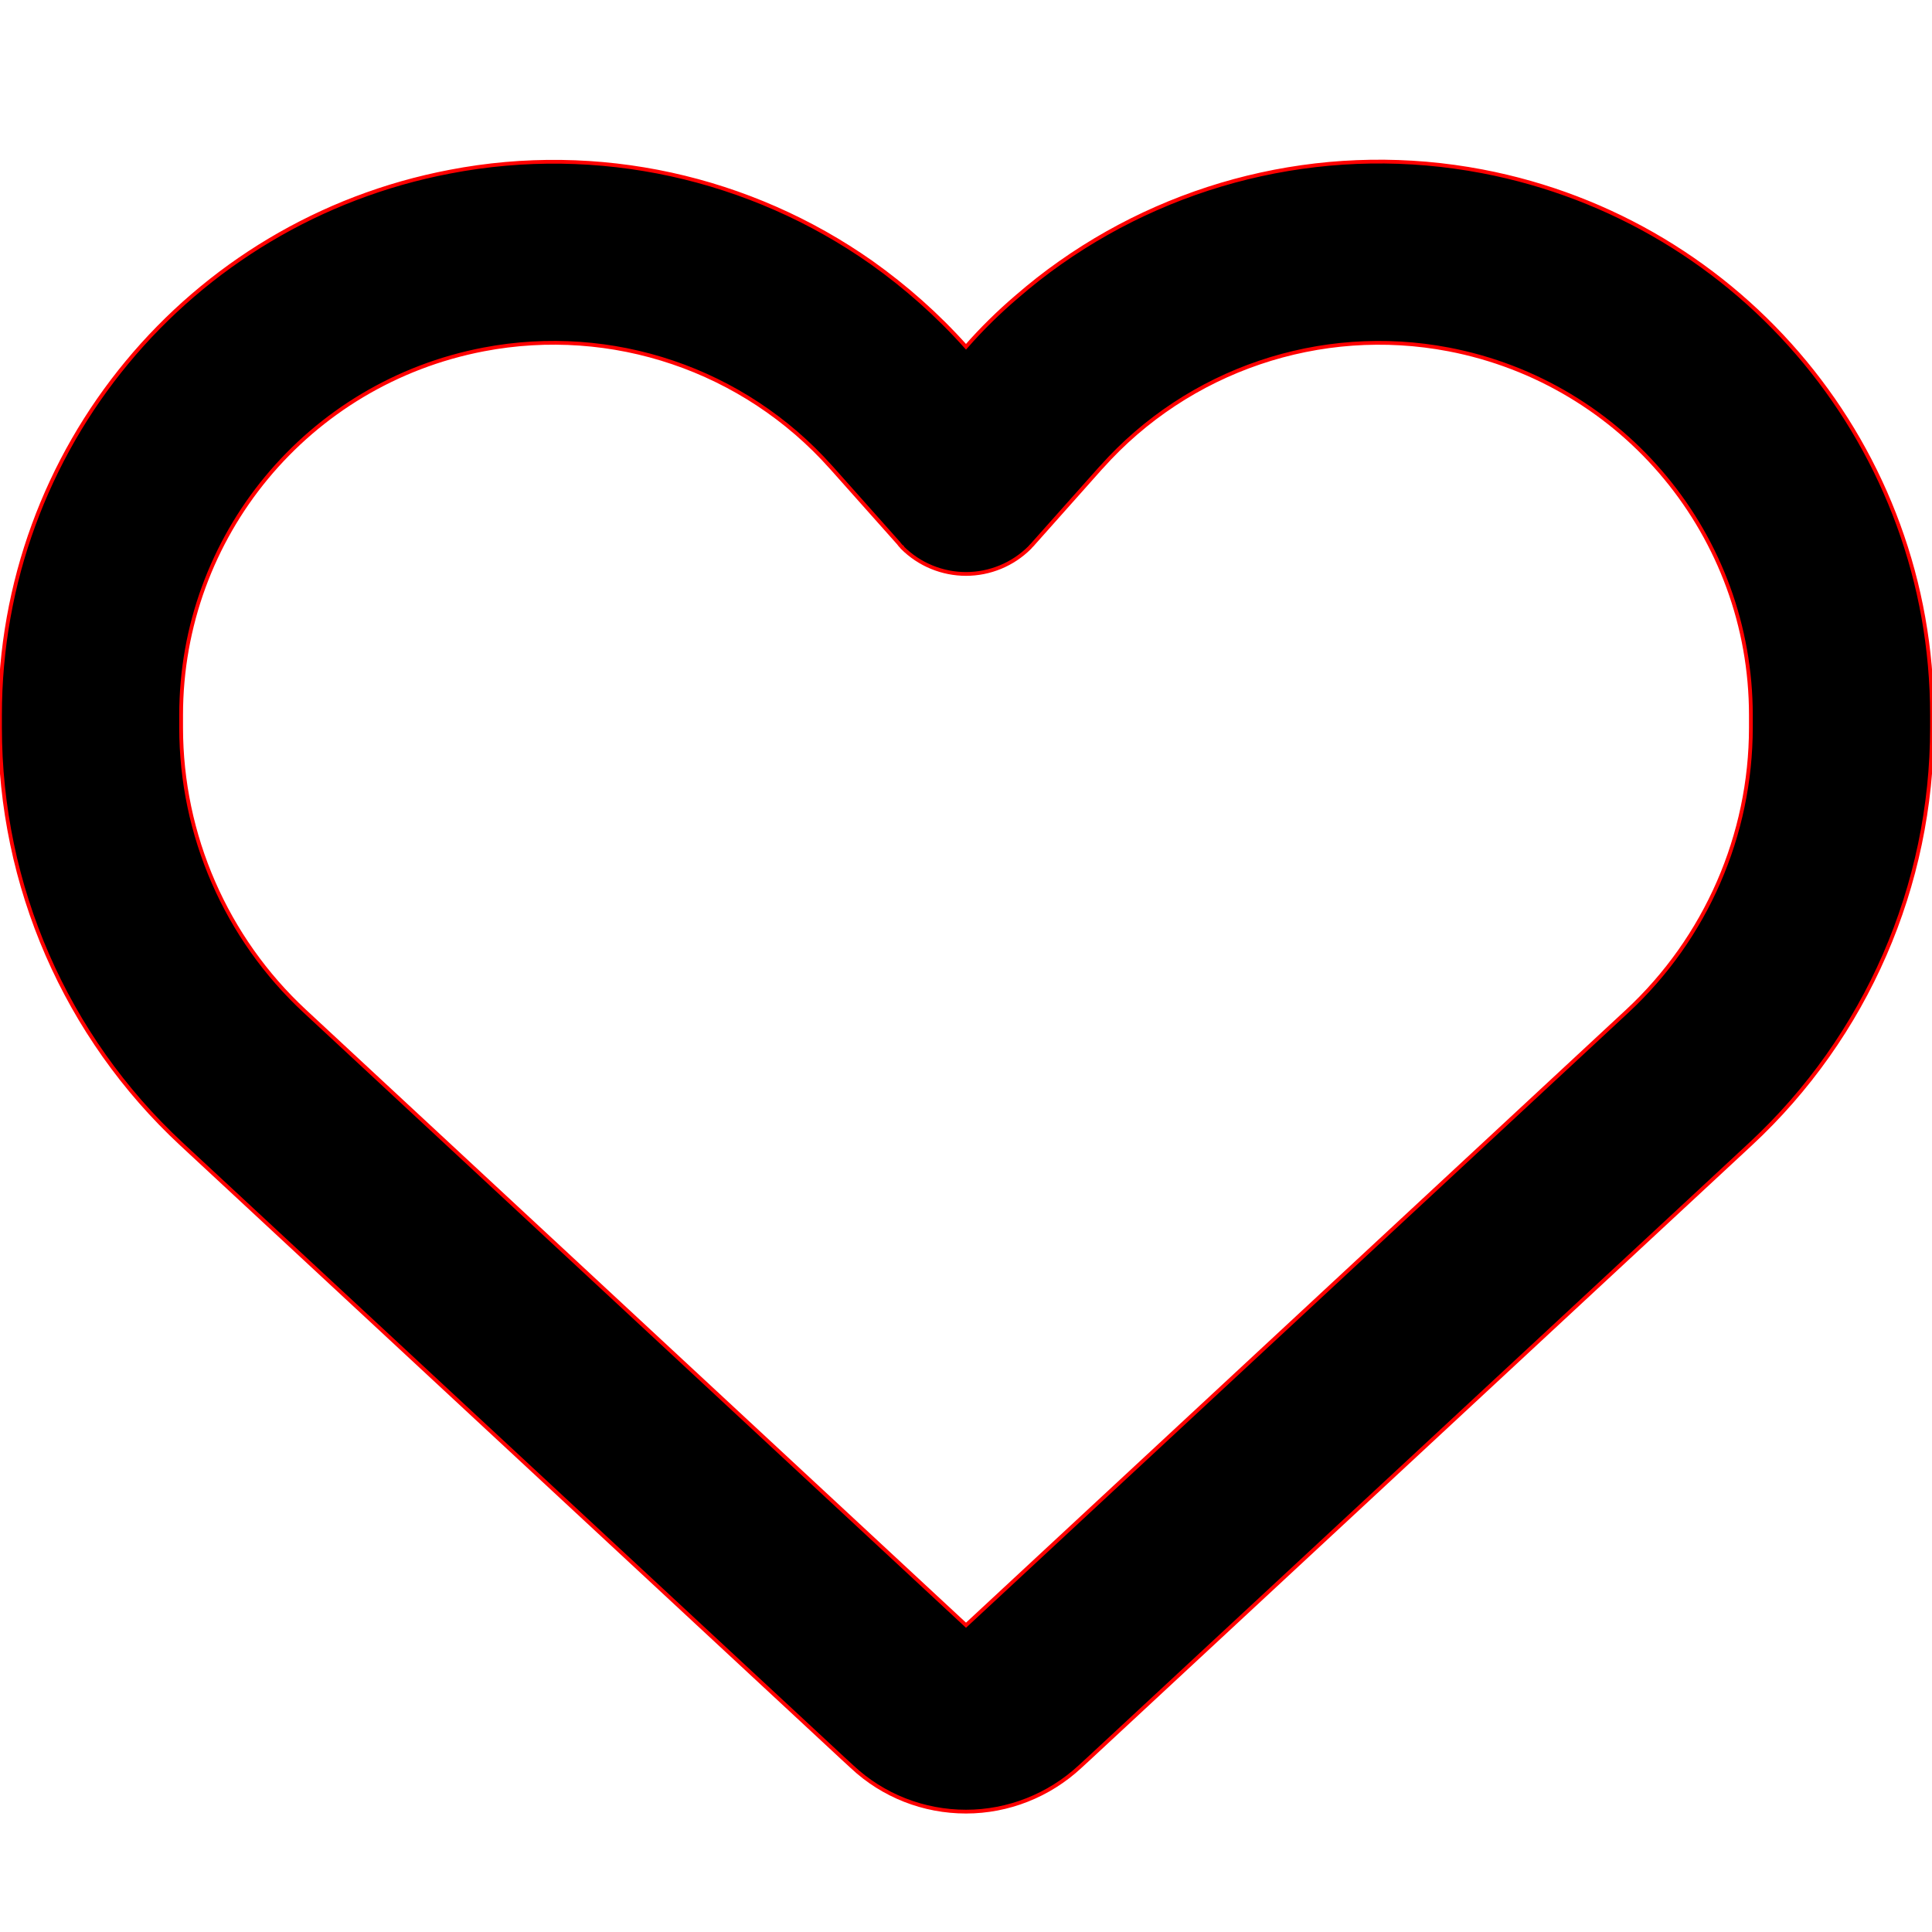
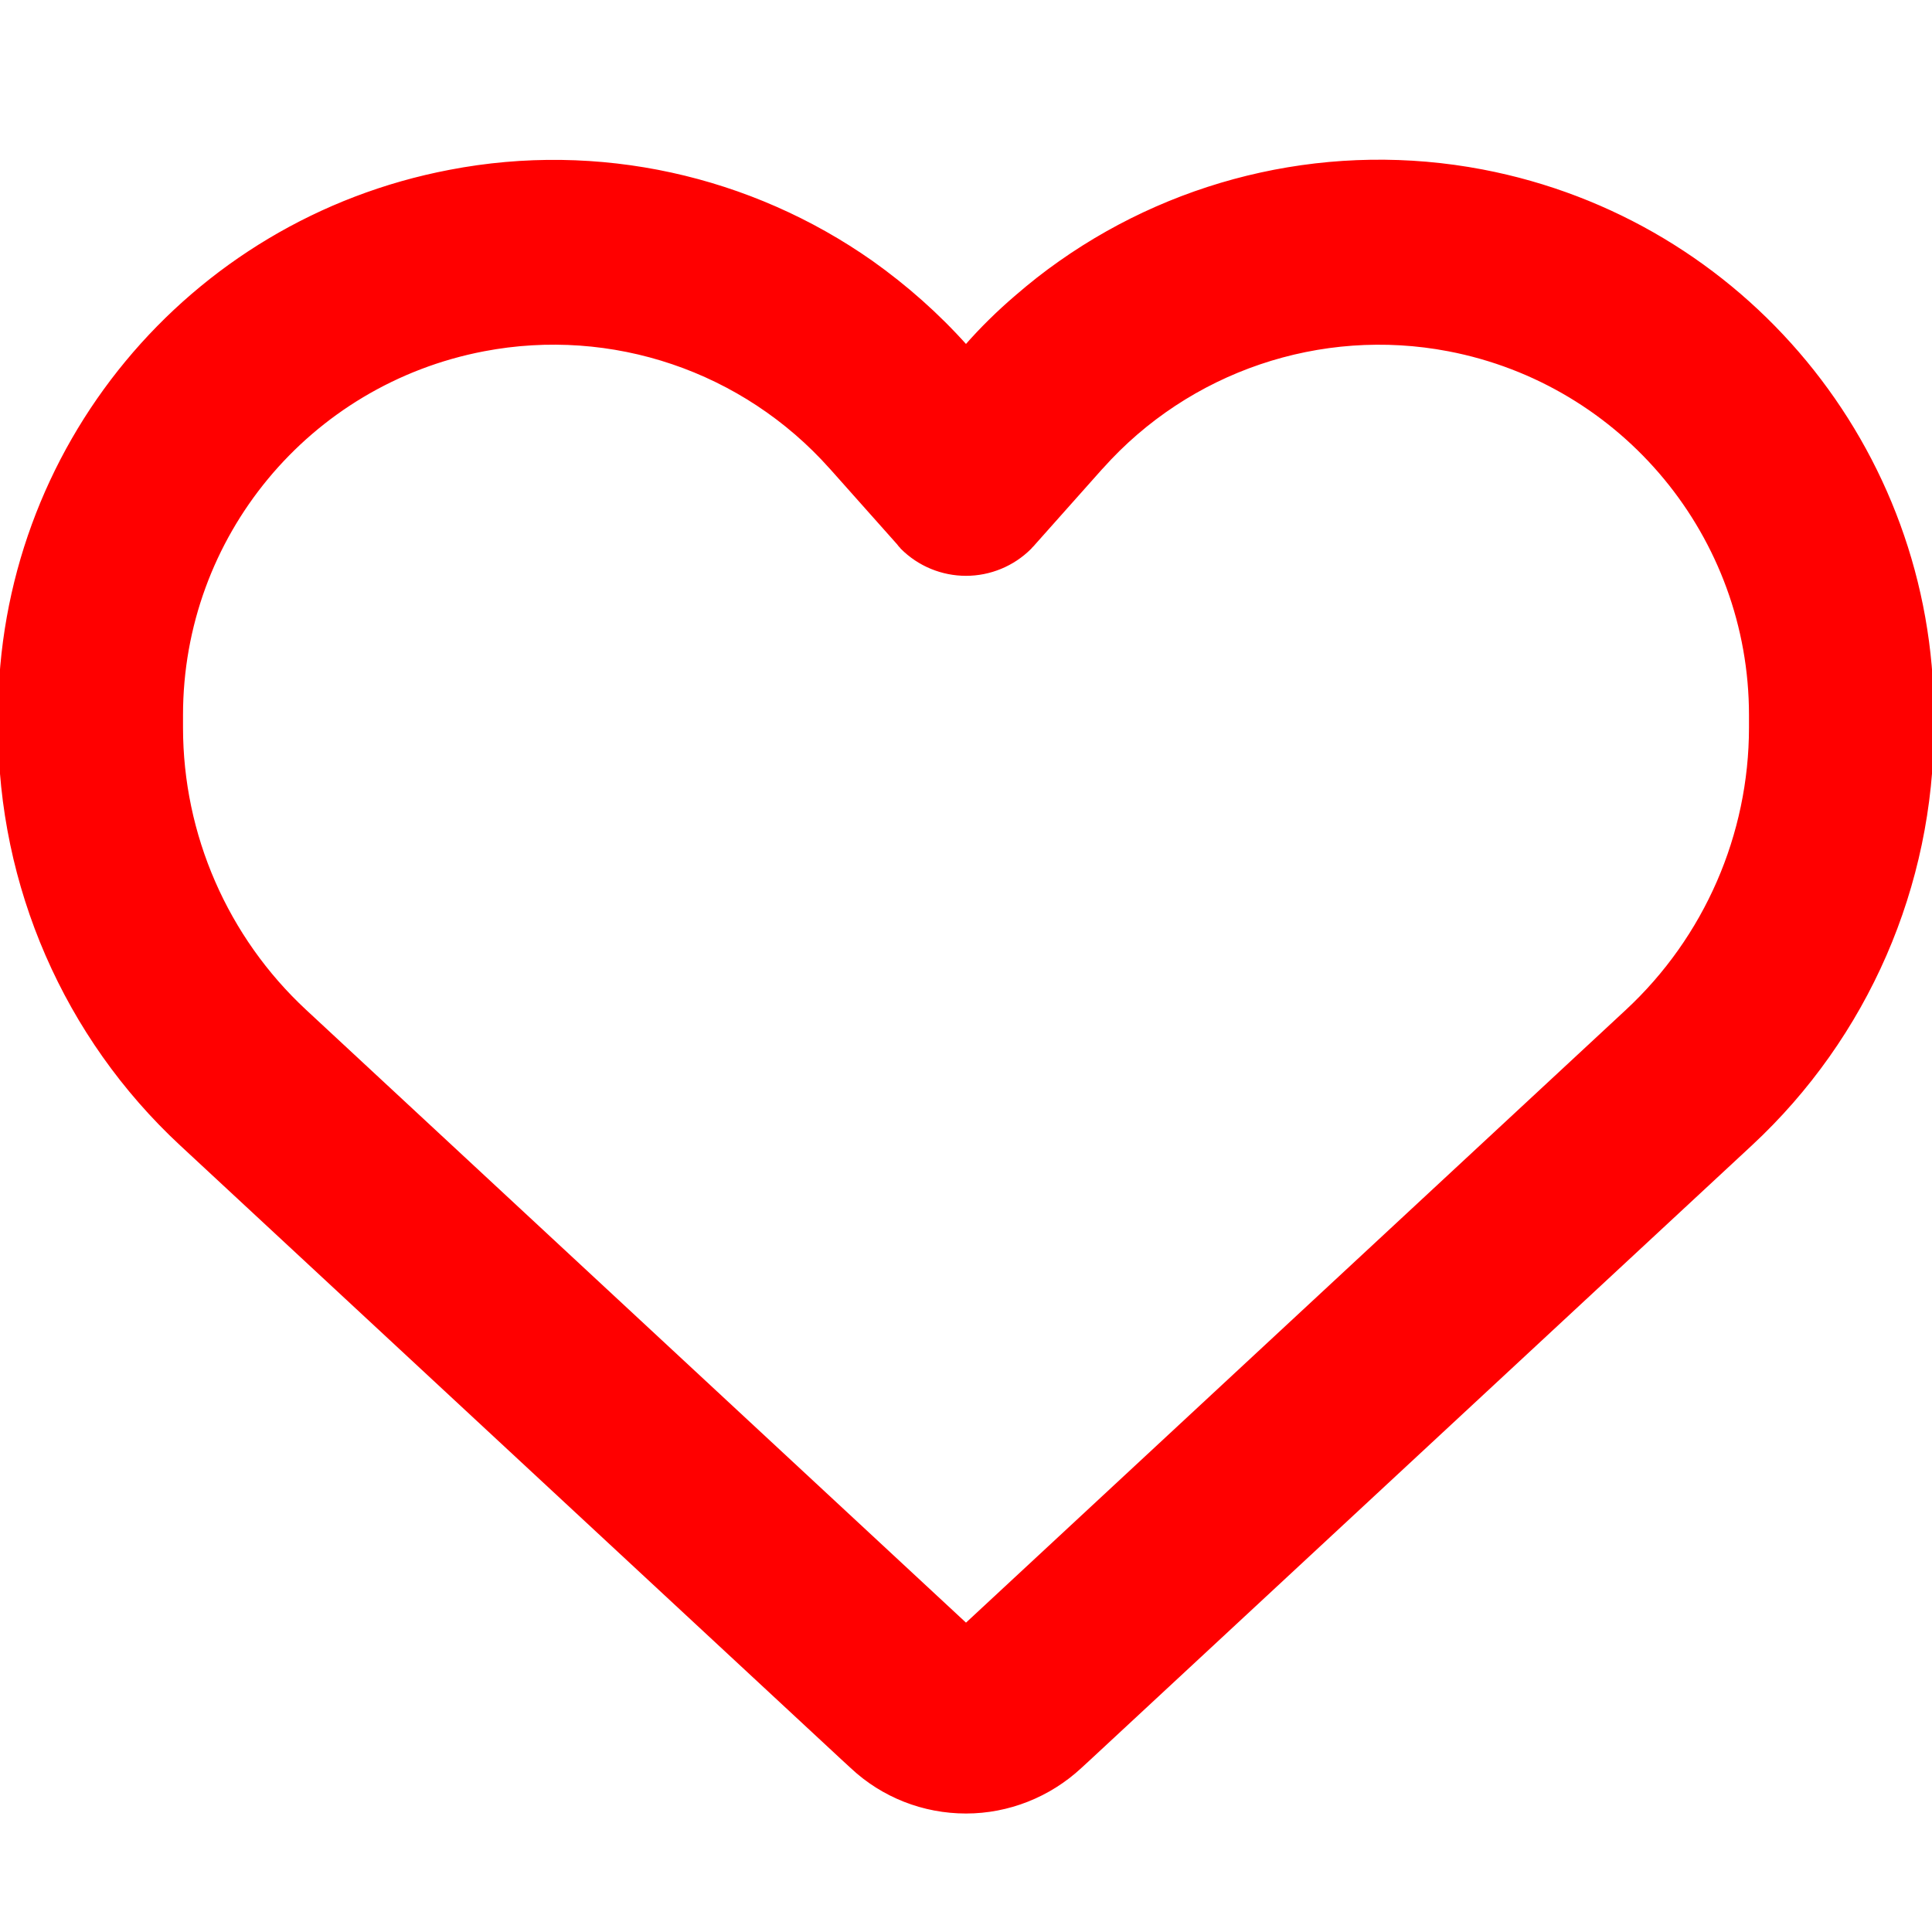
<svg xmlns="http://www.w3.org/2000/svg" viewBox="0 0 512 512">
-   <path d="M225.8 468.2l-2.5-2.3L48.1 303.2C17.4 274.7 0 234.7 0 192.8l0-3.3c0-70.4 50-130.8 119.2-144C158.6 37.9 198.9 47 231 69.6c9 6.4 17.4 13.8 25 22.3c4.2-4.8 8.7-9.2 13.5-13.3c3.7-3.2 7.5-6.2 11.5-9c0 0 0 0 0 0C313.1 47 353.4 37.9 392.8 45.4C462 58.6 512 119.1 512 189.5l0 3.3c0 41.9-17.4 81.9-48.1 110.4L288.7 465.9l-2.5 2.3c-8.2 7.6-19 11.9-30.2 11.9s-22-4.2-30.2-11.9zM239.1 145c-.4-.3-.7-.7-1-1.1l-17.8-20-.1-.1s0 0 0 0c-23.1-25.9-58-37.7-92-31.2C81.6 101.5 48 142.1 48 189.5l0 3.3c0 28.5 11.9 55.8 32.8 75.2L256 430.7 431.2 268c20.9-19.4 32.8-46.7 32.8-75.2l0-3.3c0-47.3-33.6-88-80.1-96.9c-34-6.5-69 5.4-92 31.2c0 0 0 0-.1 .1s0 0-.1 .1l-17.8 20c-.3 .4-.7 .7-1 1.1c-4.5 4.5-10.6 7-16.9 7s-12.4-2.5-16.9-7z" stroke="red" />
+   <path d="M225.8 468.2l-2.5-2.3L48.1 303.2C17.4 274.7 0 234.7 0 192.8l0-3.3c0-70.4 50-130.8 119.2-144C158.6 37.9 198.9 47 231 69.6c9 6.4 17.4 13.8 25 22.3c4.2-4.8 8.7-9.2 13.5-13.3c3.7-3.2 7.5-6.2 11.5-9c0 0 0 0 0 0C313.1 47 353.4 37.9 392.8 45.4C462 58.6 512 119.1 512 189.5l0 3.3c0 41.9-17.4 81.9-48.1 110.4L288.7 465.9l-2.5 2.3c-8.2 7.6-19 11.9-30.2 11.9s-22-4.2-30.2-11.9zM239.1 145c-.4-.3-.7-.7-1-1.1l-17.8-20-.1-.1s0 0 0 0c-23.1-25.9-58-37.7-92-31.2C81.6 101.5 48 142.1 48 189.5l0 3.3c0 28.5 11.9 55.8 32.8 75.2L256 430.7 431.2 268c20.9-19.4 32.8-46.7 32.8-75.2l0-3.3c0-47.3-33.6-88-80.1-96.9c-34-6.5-69 5.4-92 31.2c0 0 0 0-.1 .1s0 0-.1 .1l-17.8 20c-.3 .4-.7 .7-1 1.1c-4.5 4.5-10.6 7-16.9 7s-12.4-2.5-16.9-7z" stroke="red" fill="red" />
</svg>
